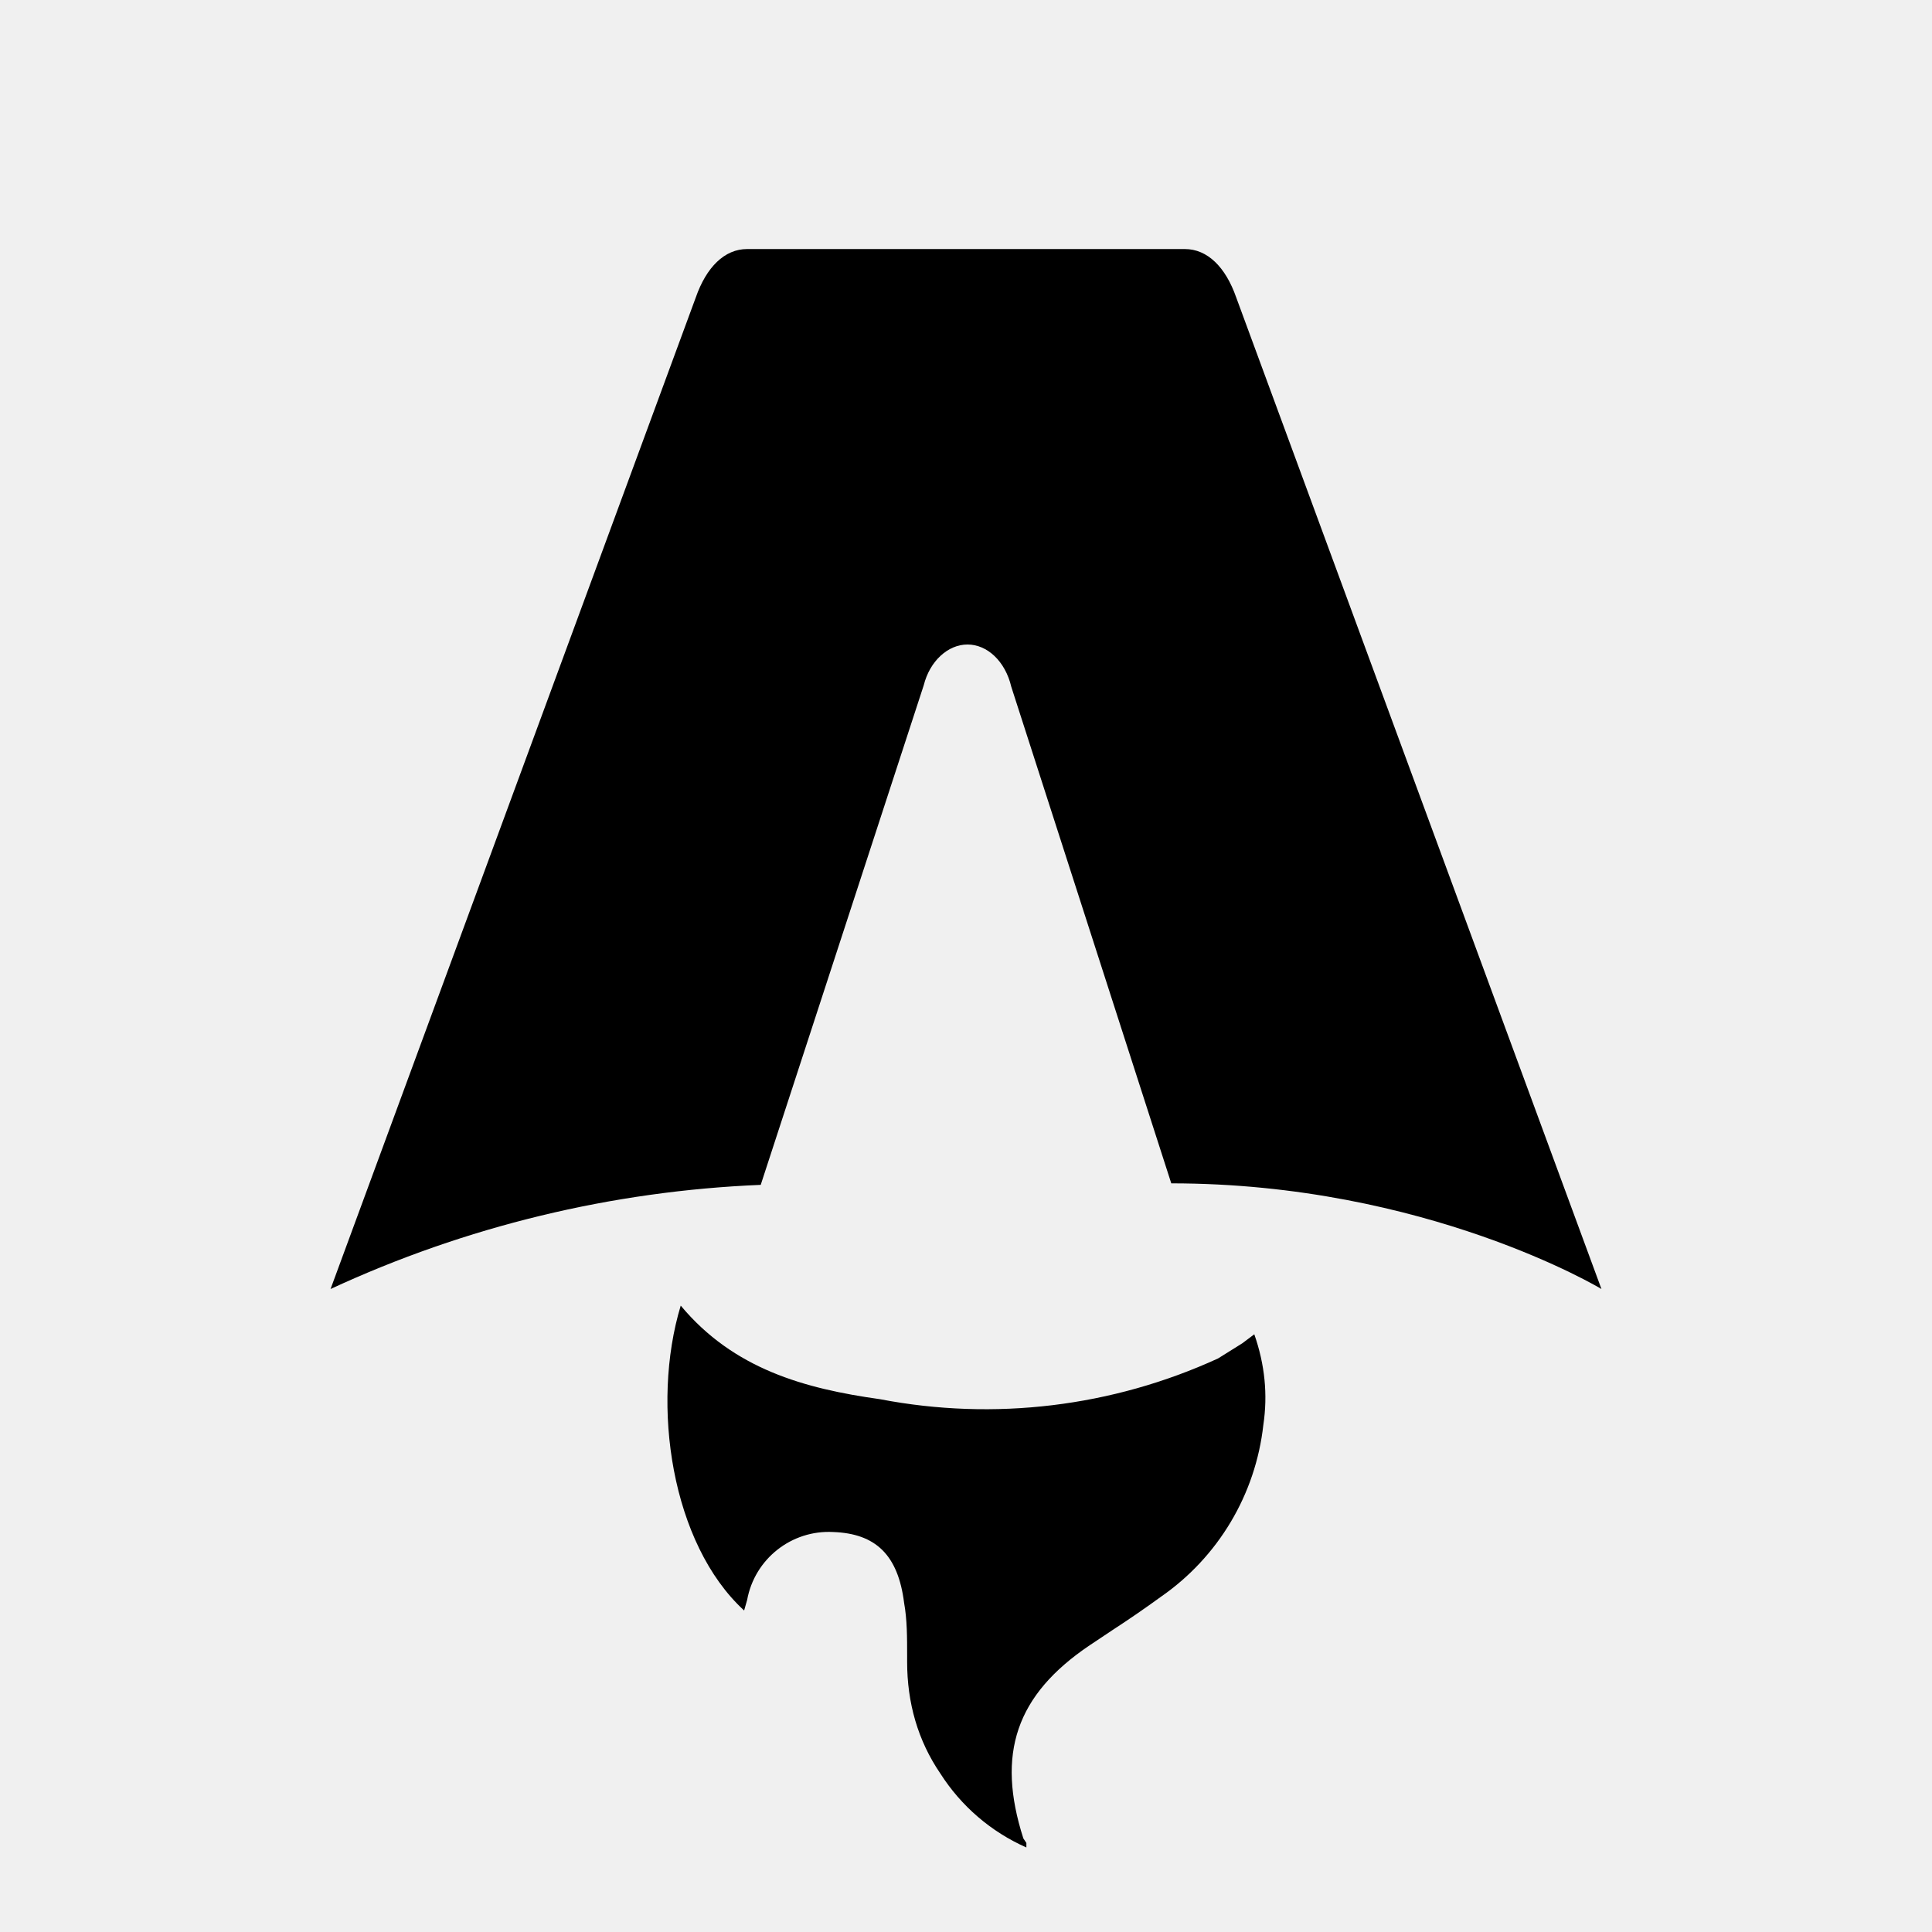
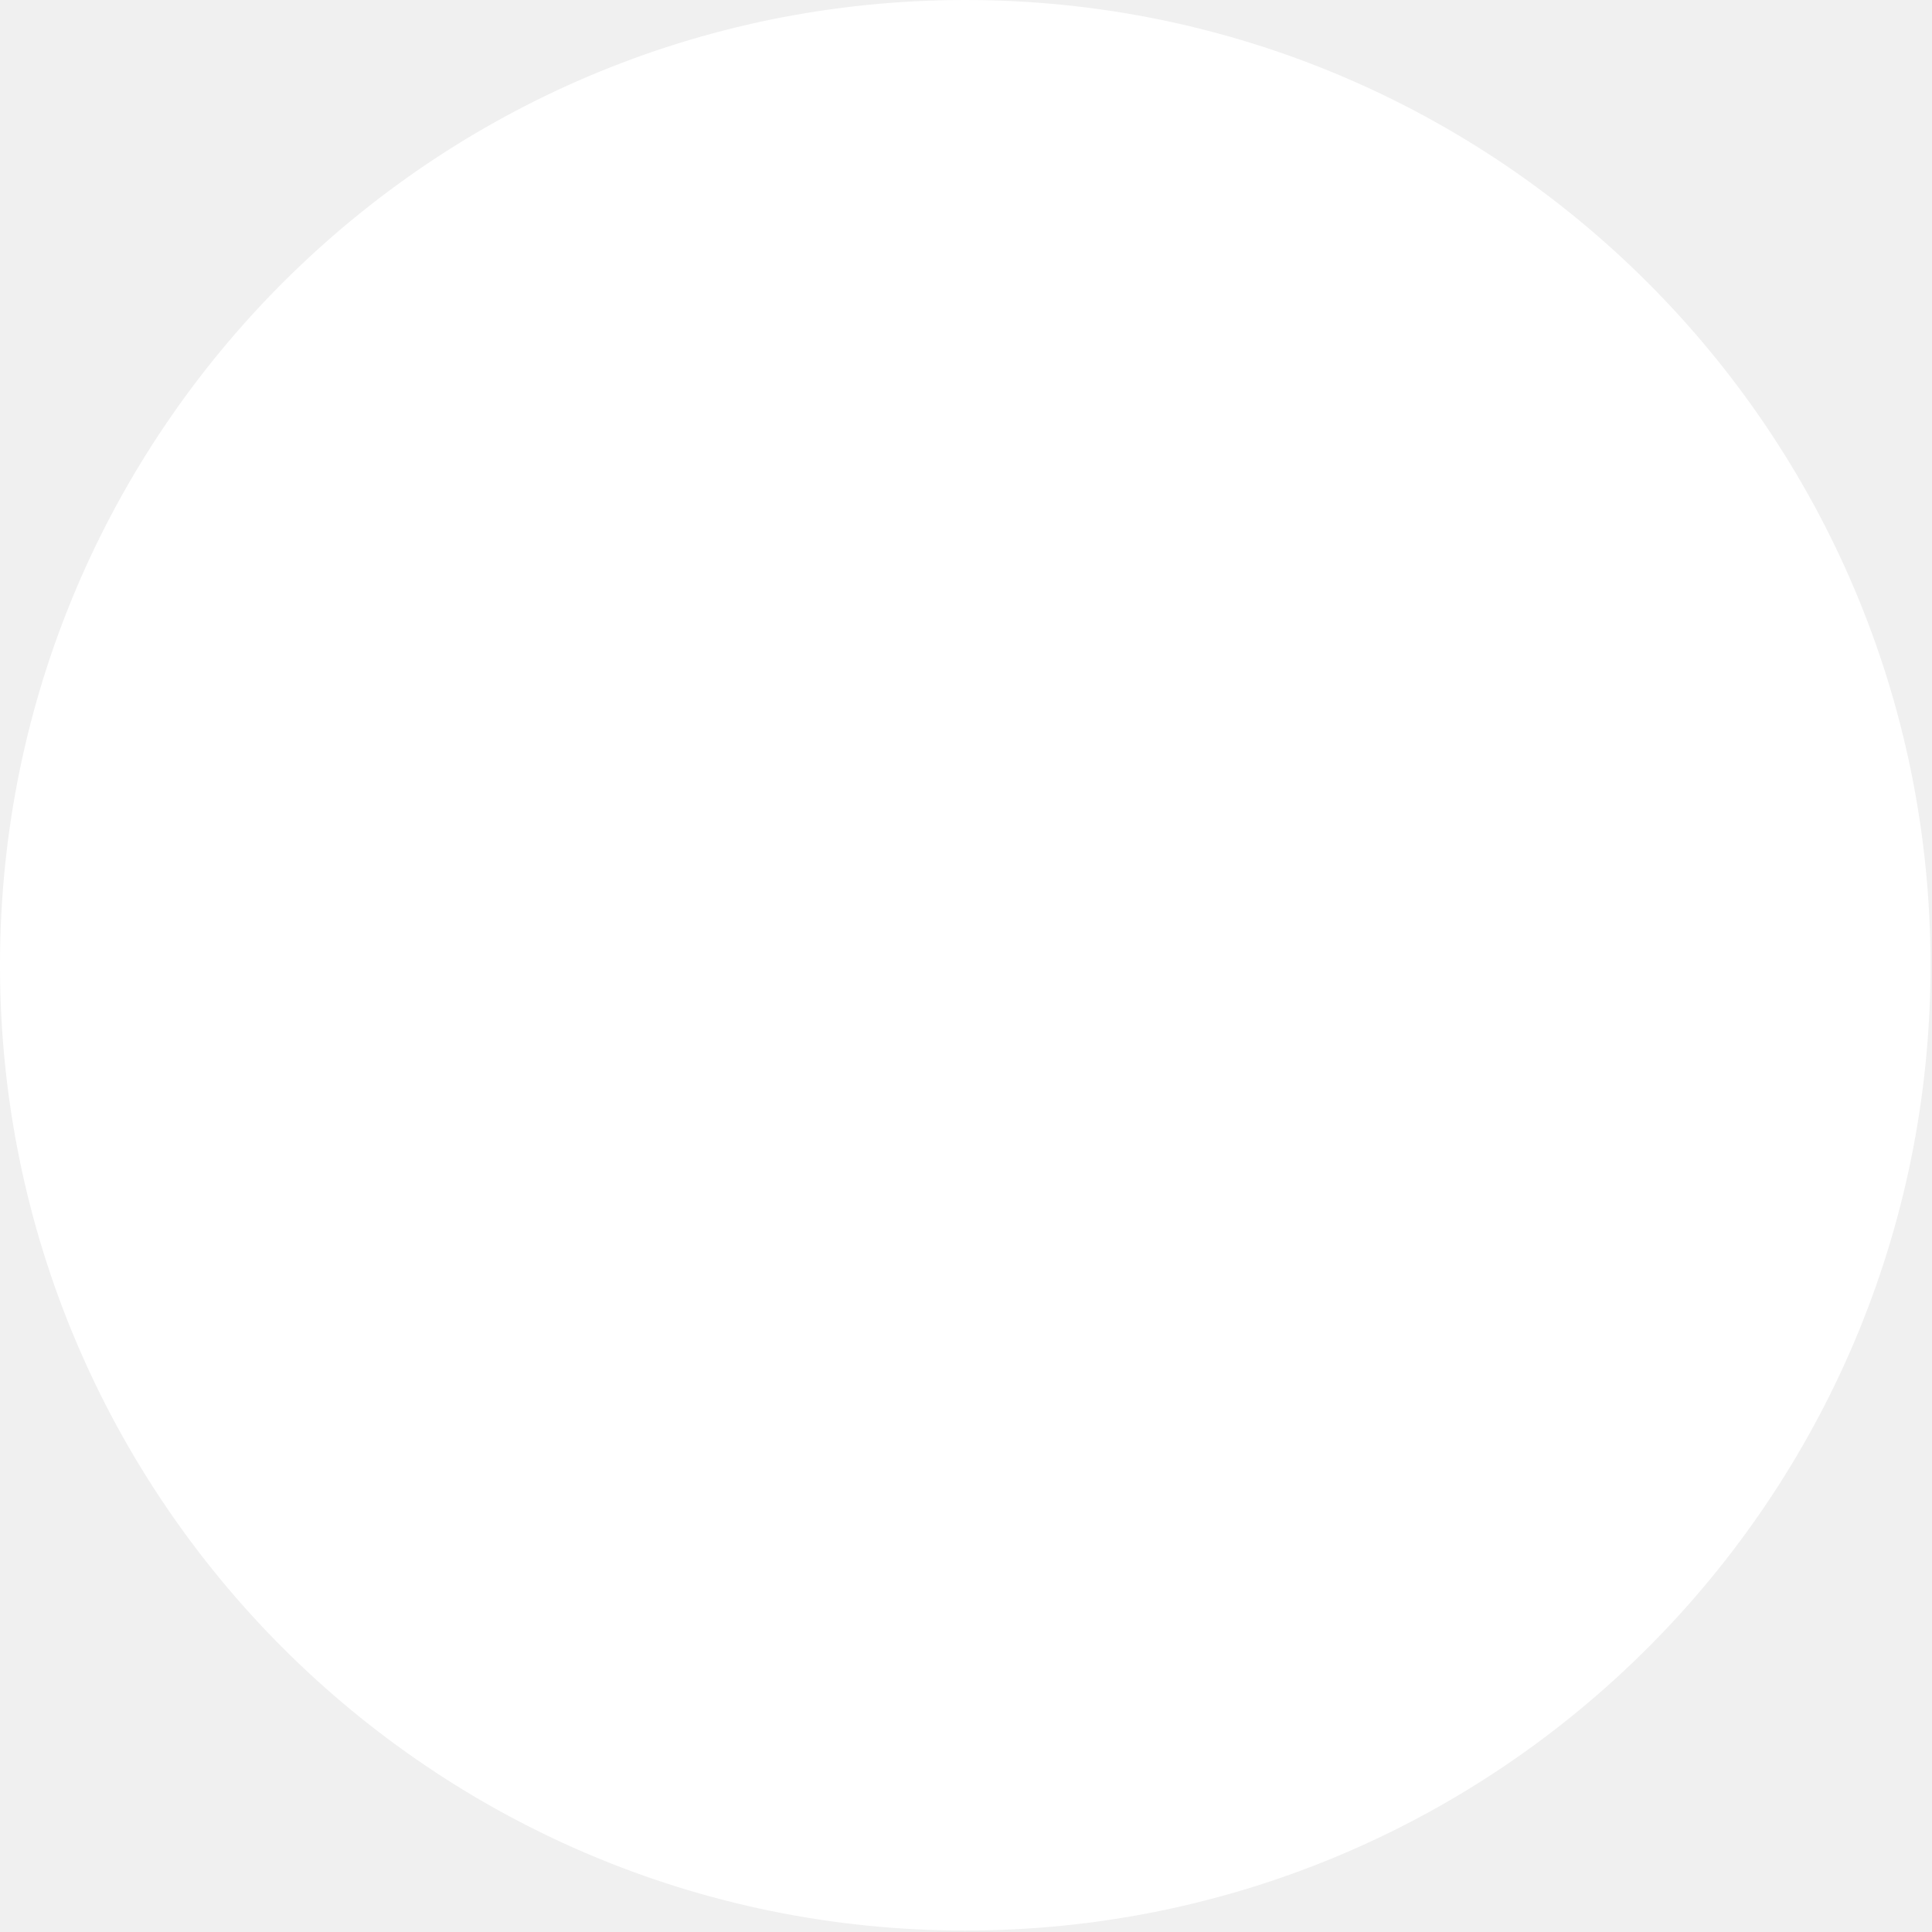
- <svg xmlns="http://www.w3.org/2000/svg" fill="none" viewBox="0 0 128 128">
-   <path d="M50.4 78.5a75.1 75.1 0 0 0-28.5 6.9l24.2-65.7c.7-2 1.9-3.2 3.4-3.2h29c1.5 0 2.7 1.2 3.4 3.2l24.2 65.7s-11.6-7-28.5-7L67 45.5c-.4-1.7-1.6-2.8-2.9-2.8-1.3 0-2.5 1.1-2.9 2.7L50.4 78.5Zm-1.1 28.2Zm-4.2-20.2c-2 6.6-.6 15.8 4.2 20.2a17.5 17.5 0 0 1 .2-.7 5.5 5.5 0 0 1 5.7-4.5c2.8.1 4.3 1.5 4.7 4.7.2 1.1.2 2.3.2 3.5v.4c0 2.7.7 5.2 2.2 7.4a13 13 0 0 0 5.7 4.9v-.3l-.2-.3c-1.8-5.6-.5-9.5 4.4-12.8l1.5-1a73 73 0 0 0 3.2-2.2 16 16 0 0 0 6.8-11.4c.3-2 .1-4-.6-6l-.8.6-1.6 1a37 37 0 0 1-22.4 2.7c-5-.7-9.7-2-13.2-6.2Z" />
-   <style>
-         path { fill: #000; }
-         @media (prefers-color-scheme: dark) {
-             path { fill: #FFF; }
-         }
-     </style>
+ <svg xmlns="http://www.w3.org/2000/svg" width="100%" height="100%" viewBox="0 0 1182 1182" version="1.1" xml:space="preserve" style="fill-rule:evenodd;clip-rule:evenodd;stroke-linejoin:round;stroke-miterlimit:2;">
+   <g transform="matrix(1,0,0,1,-1229,-707)">
+     <g transform="matrix(1.24852,0,0,1.20644,-305.434,-145.951)">
+       <ellipse cx="1702" cy="1196.5" rx="473" ry="489.5" style="fill:white;" />
+     </g>
+   </g>
</svg>
